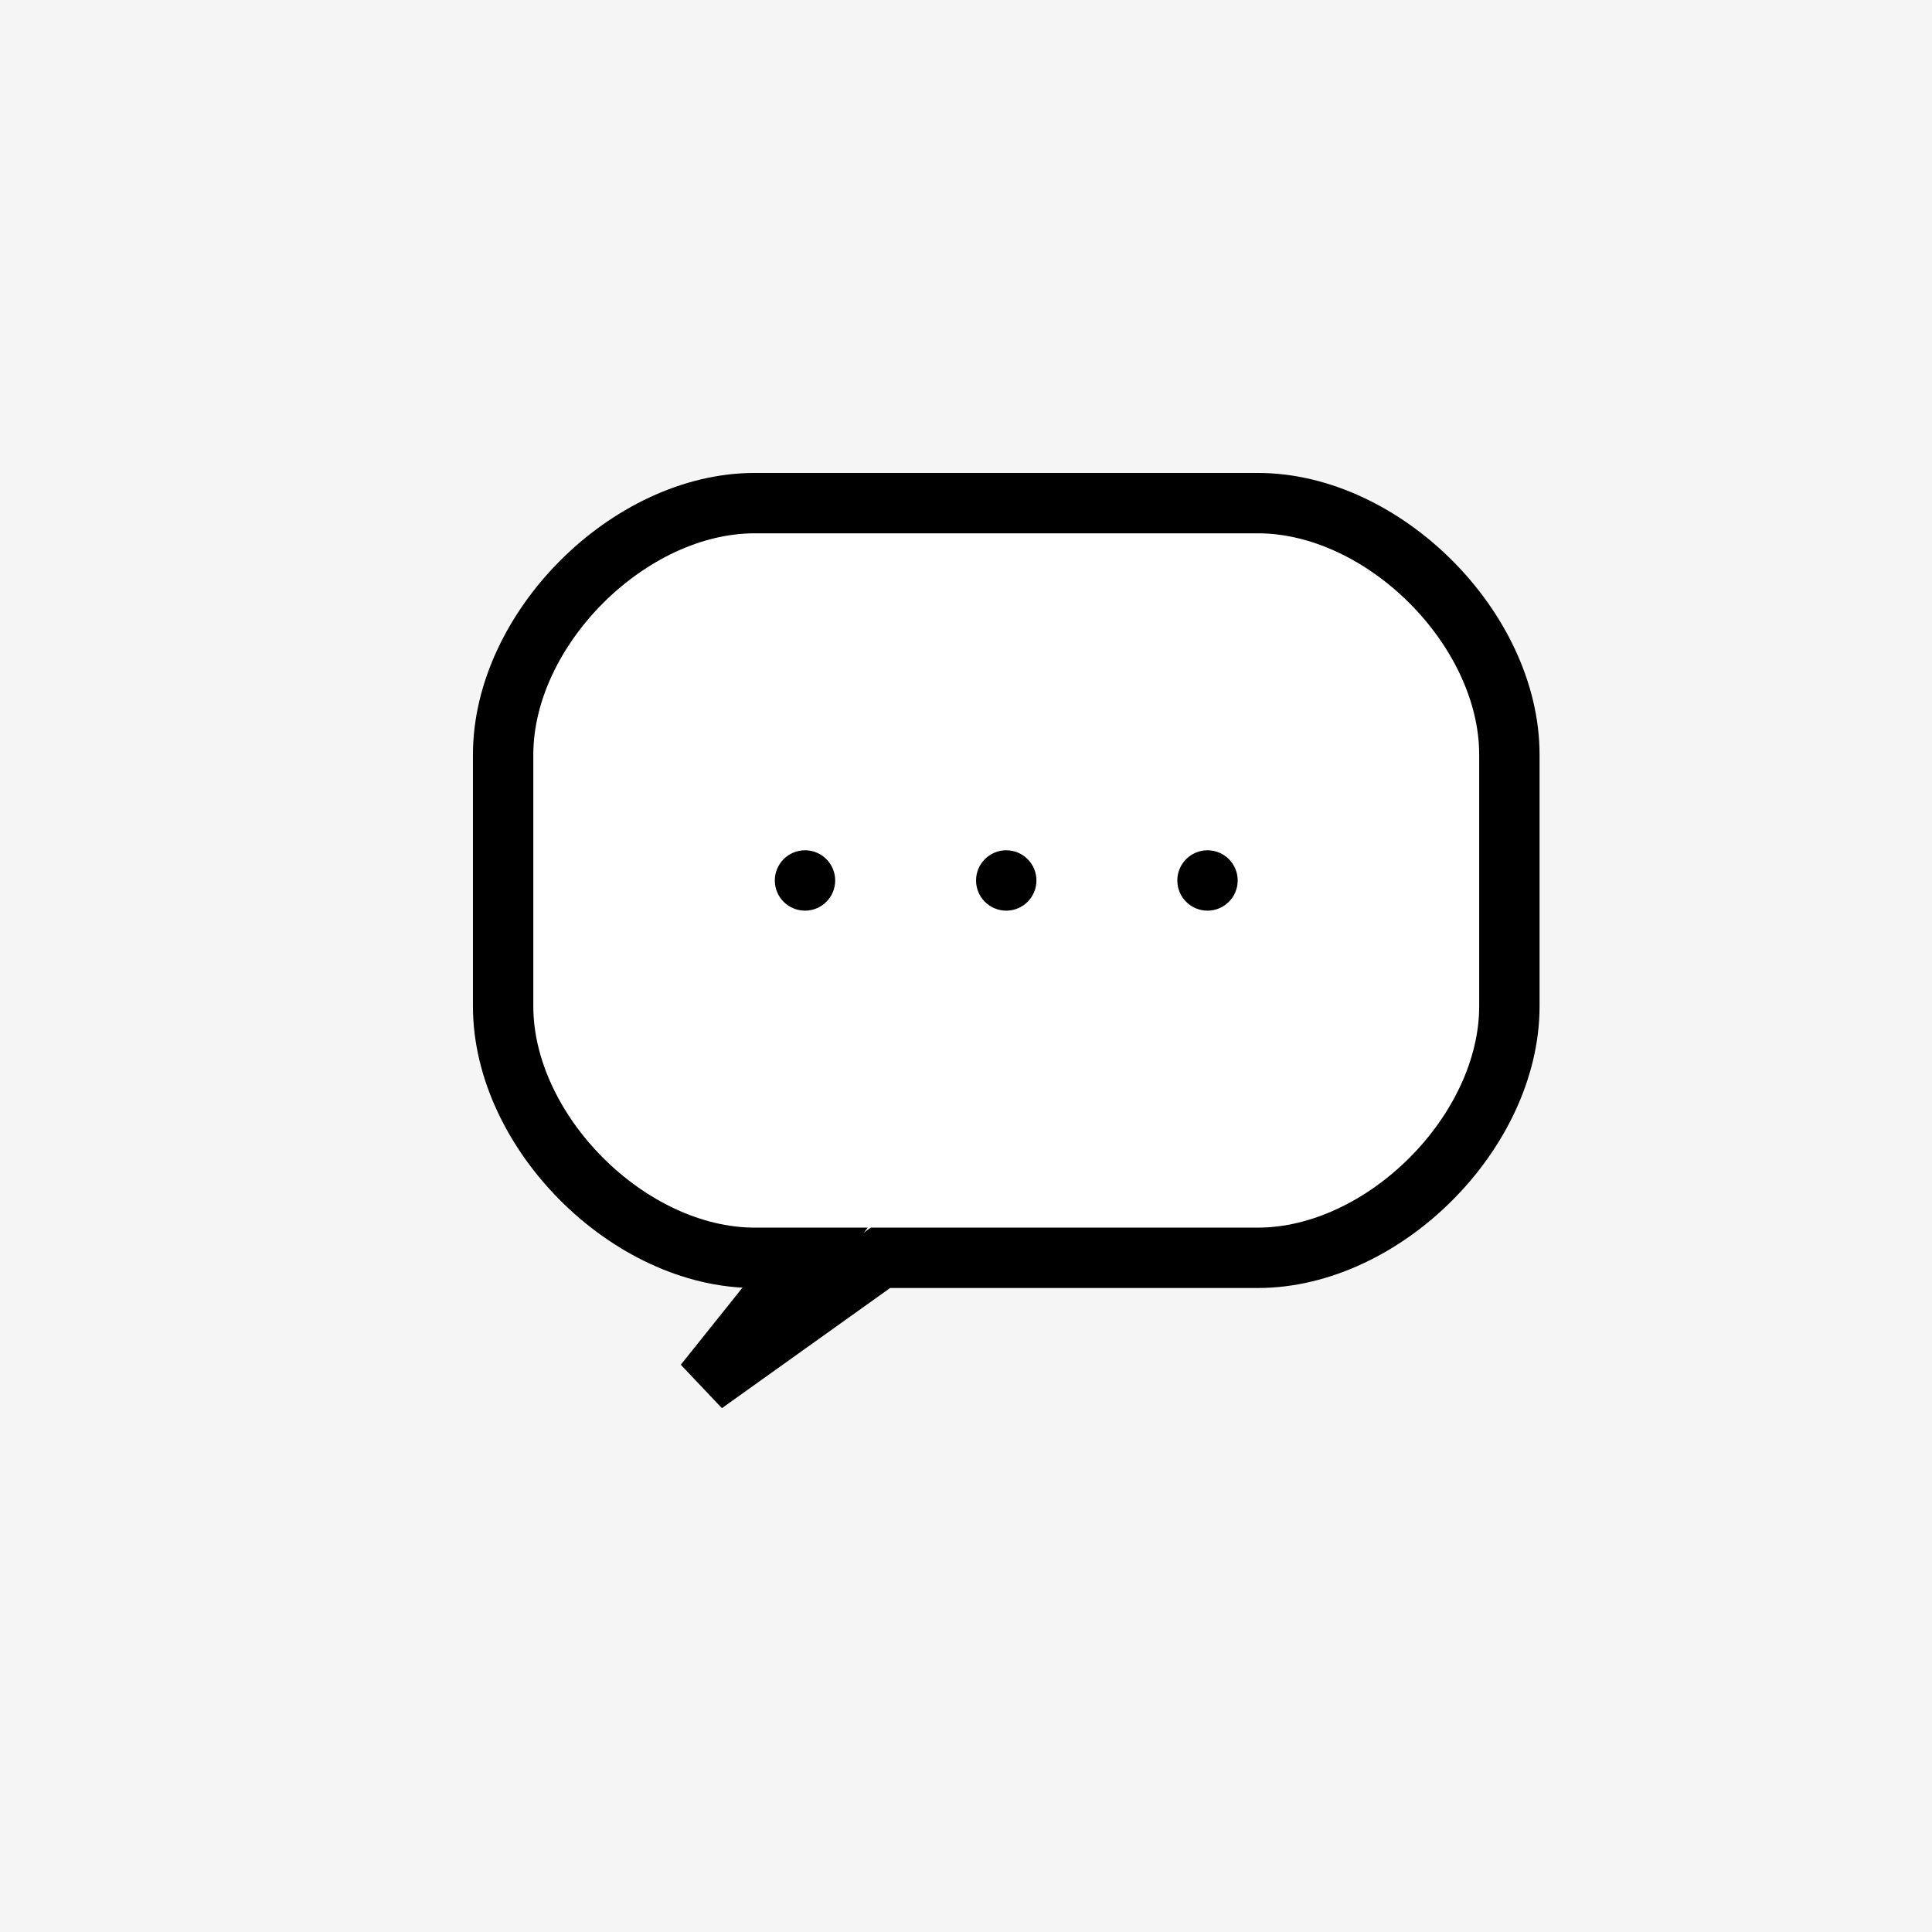
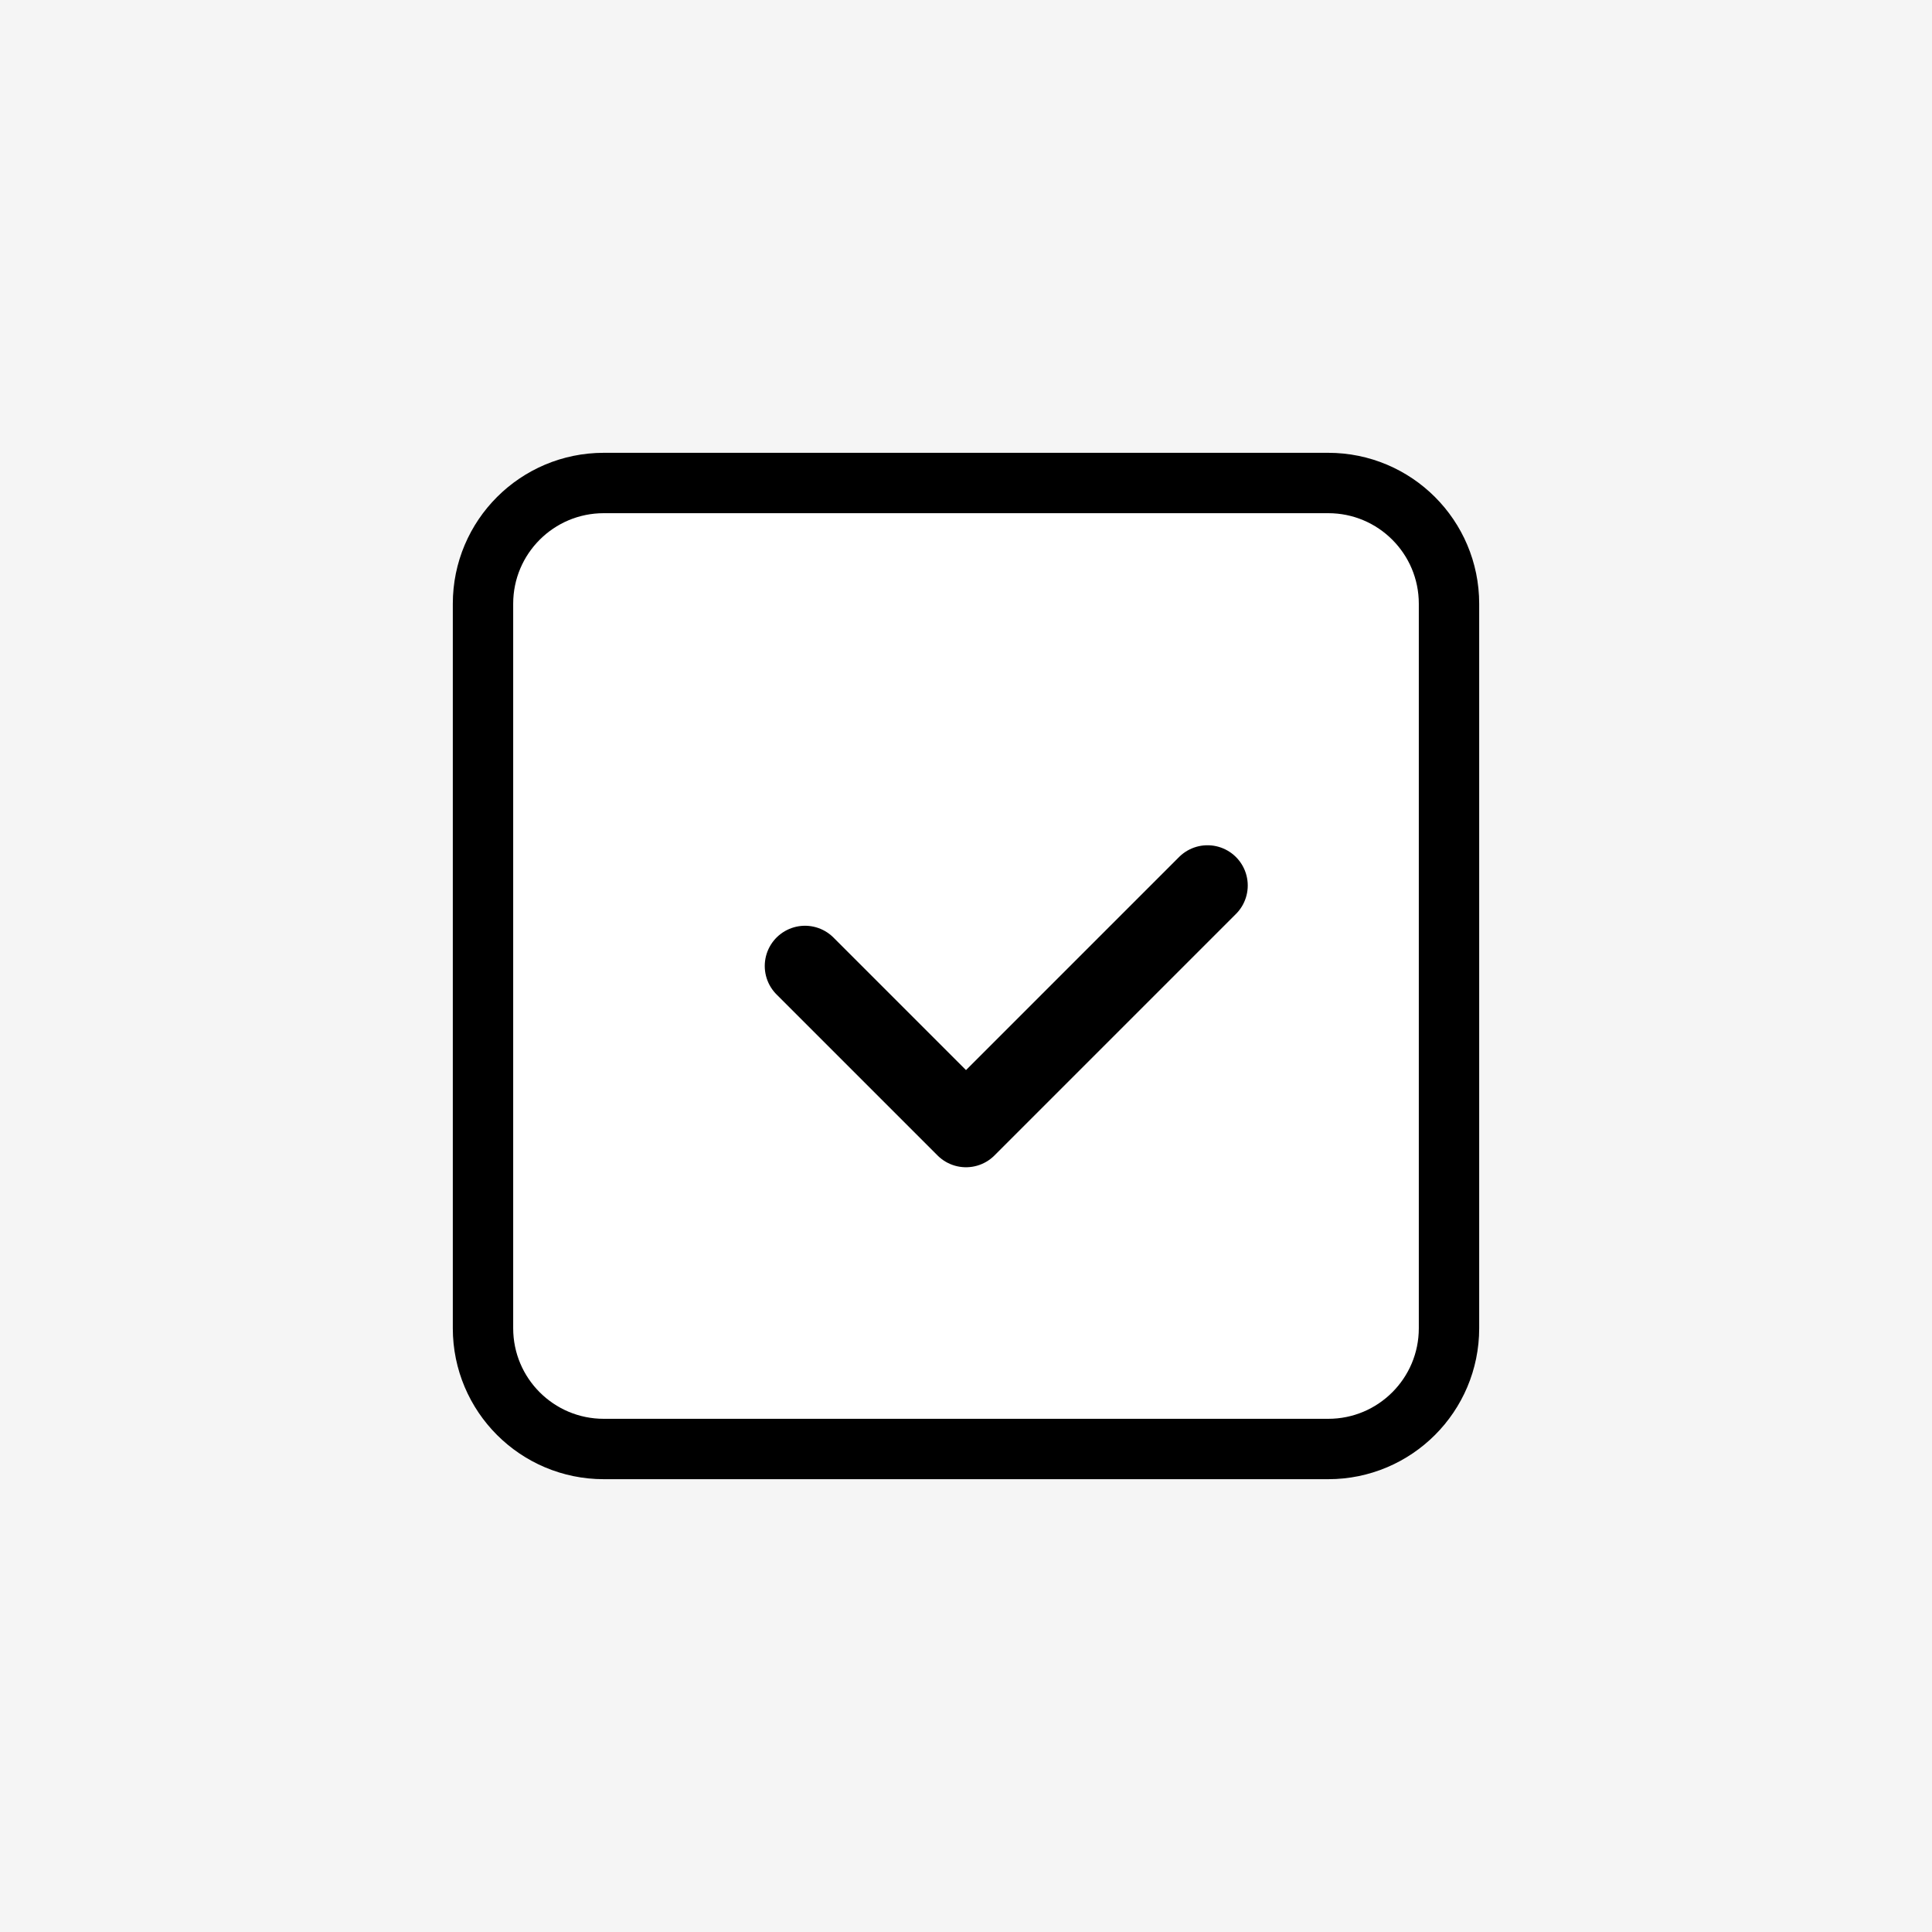
<svg xmlns="http://www.w3.org/2000/svg" viewBox="0 0 768 768" width="48" height="48">
  <rect width="768" height="768" fill="#F5F5F5" />
  <g>
-     <path d="M200 300 C200 250, 250 200, 300 200 L500 200 C550 200, 600 250, 600 300 L600 400 C600 450, 550 500, 500 500 L350 500 L280 550 L320 500 L300 500 C250 500, 200 450, 200 400 Z" fill="#fff" stroke="#000" stroke-width="24" />
-     <circle cx="320" cy="350" r="12" fill="#000" />
-     <circle cx="400" cy="350" r="12" fill="#000" />
-     <circle cx="480" cy="350" r="12" fill="#000" />
+     <rect x="192" y="192" width="384" height="384" rx="48" fill="#fff" stroke="#000" stroke-width="24" />
+     <polyline points="320,384 384,448 480,352" fill="none" stroke="#000" stroke-width="32" stroke-linecap="round" stroke-linejoin="round" />
  </g>
</svg>
